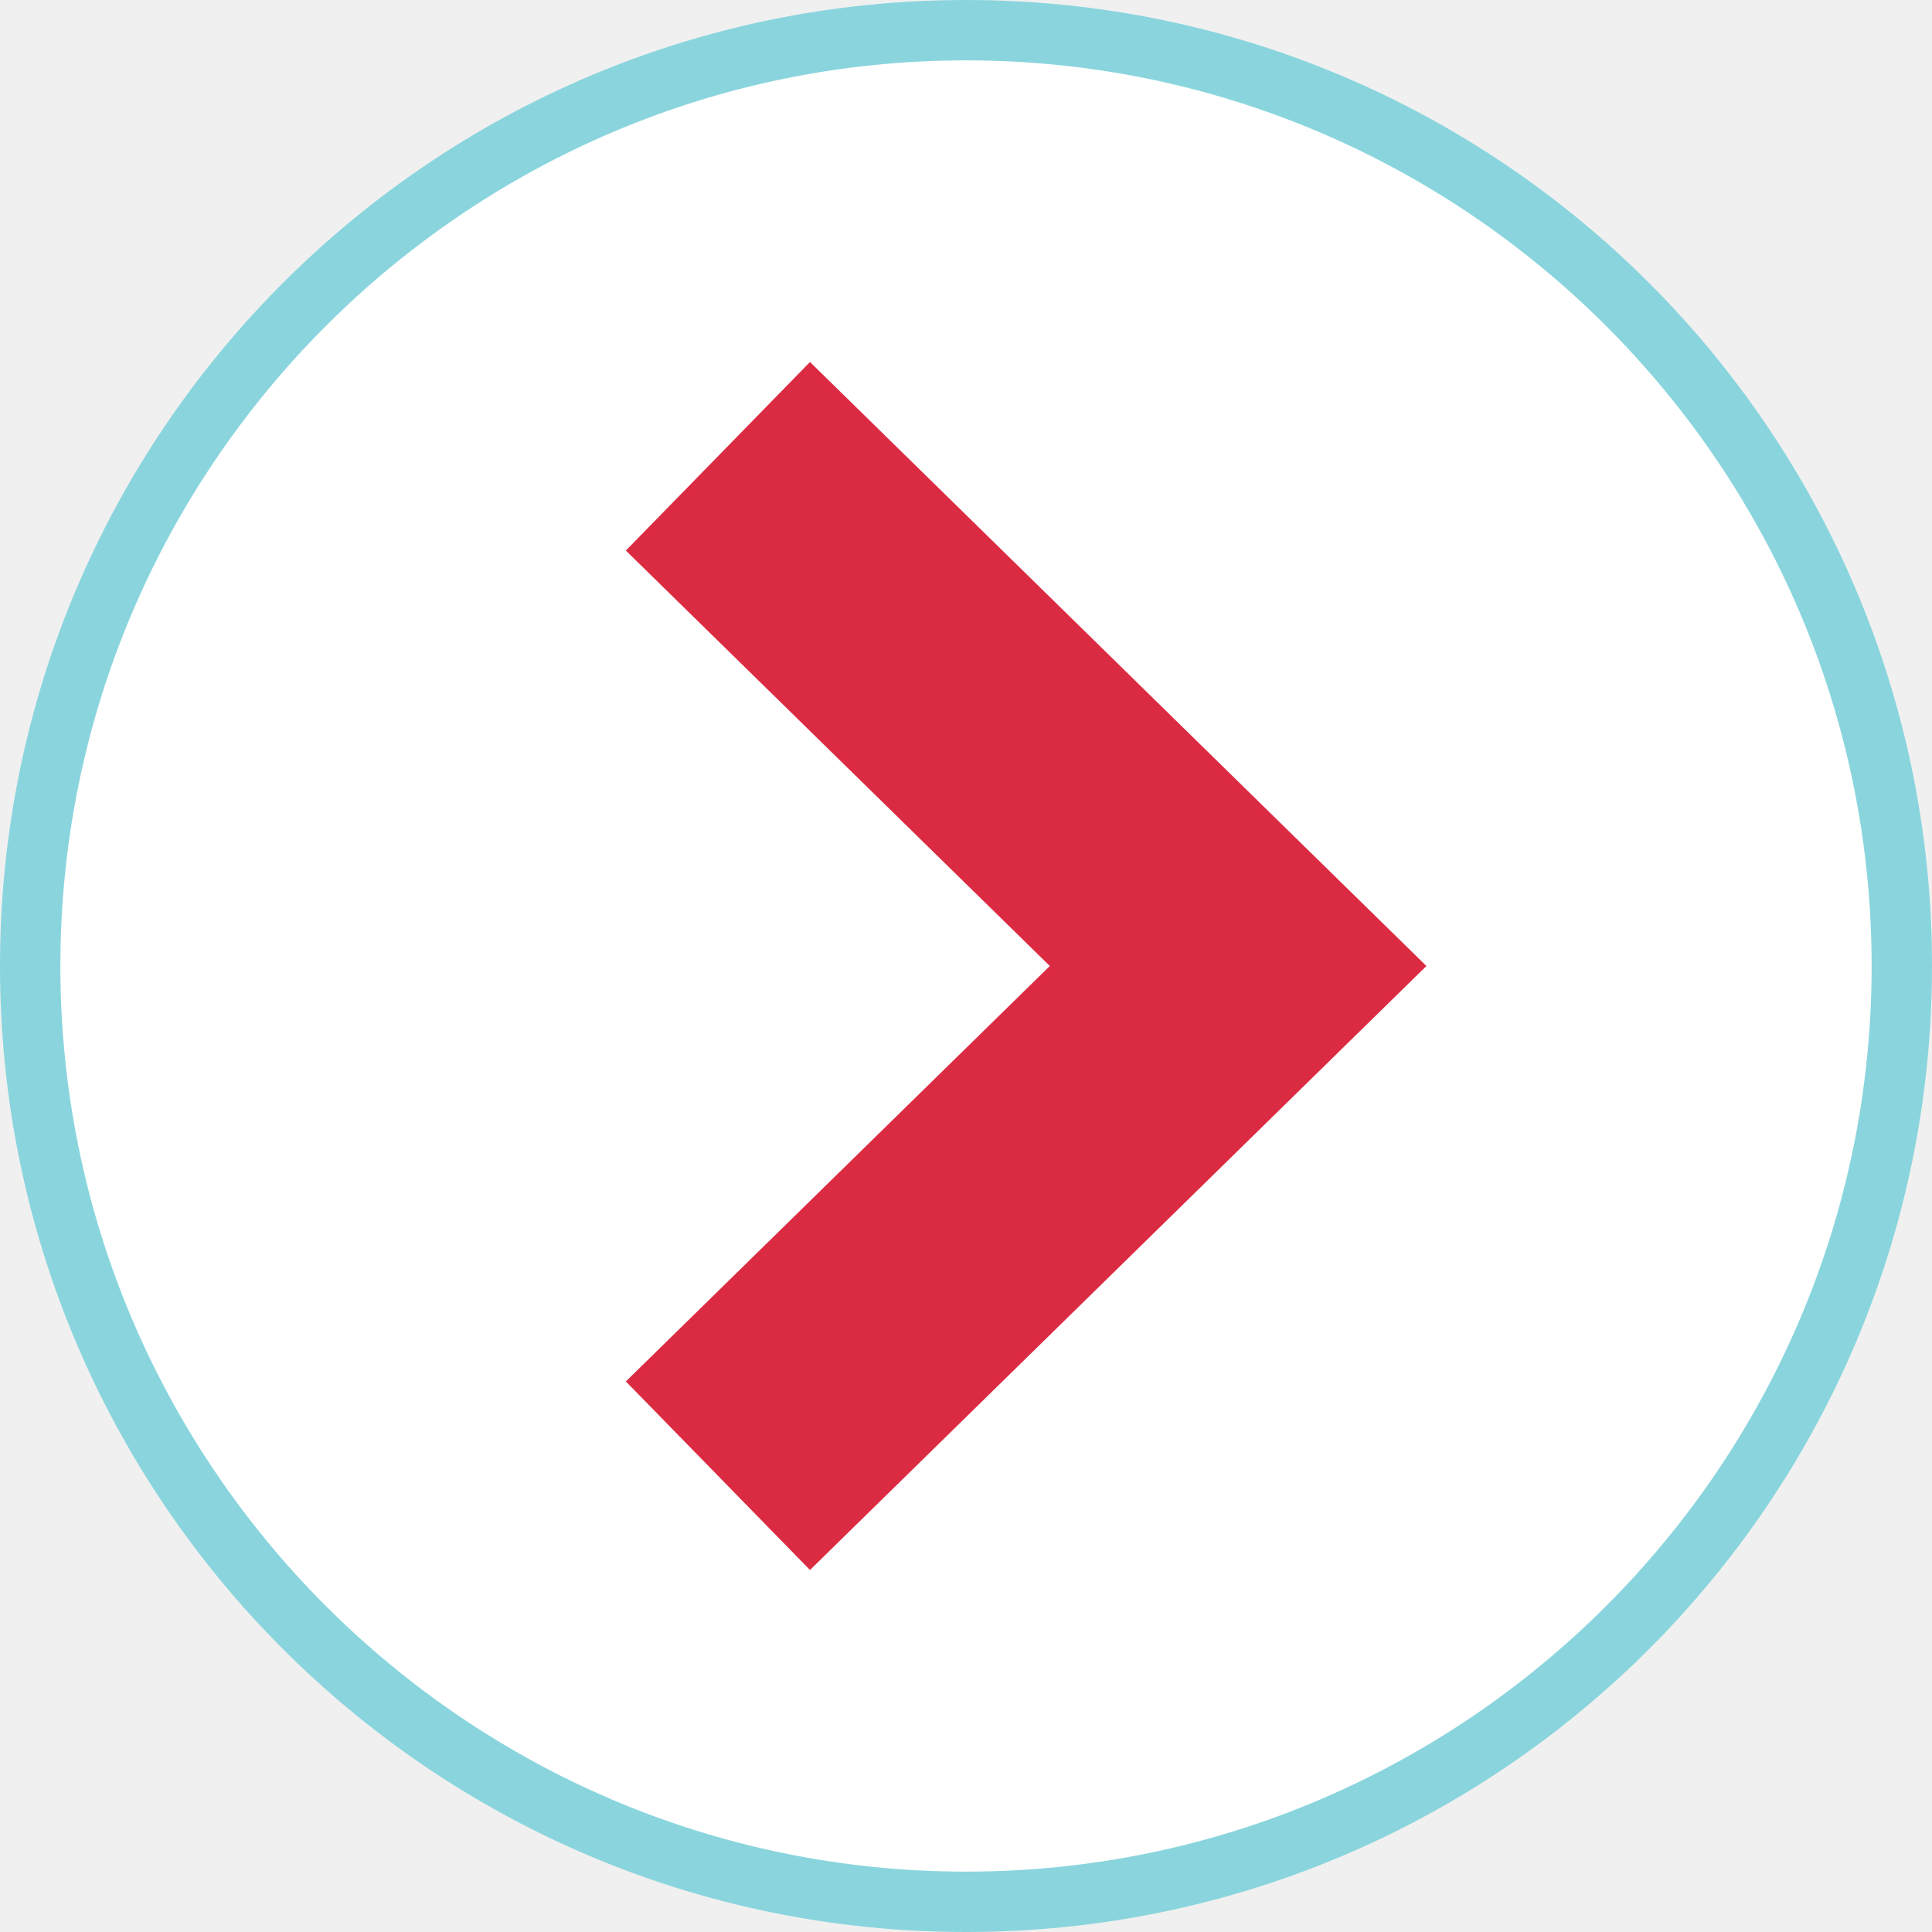
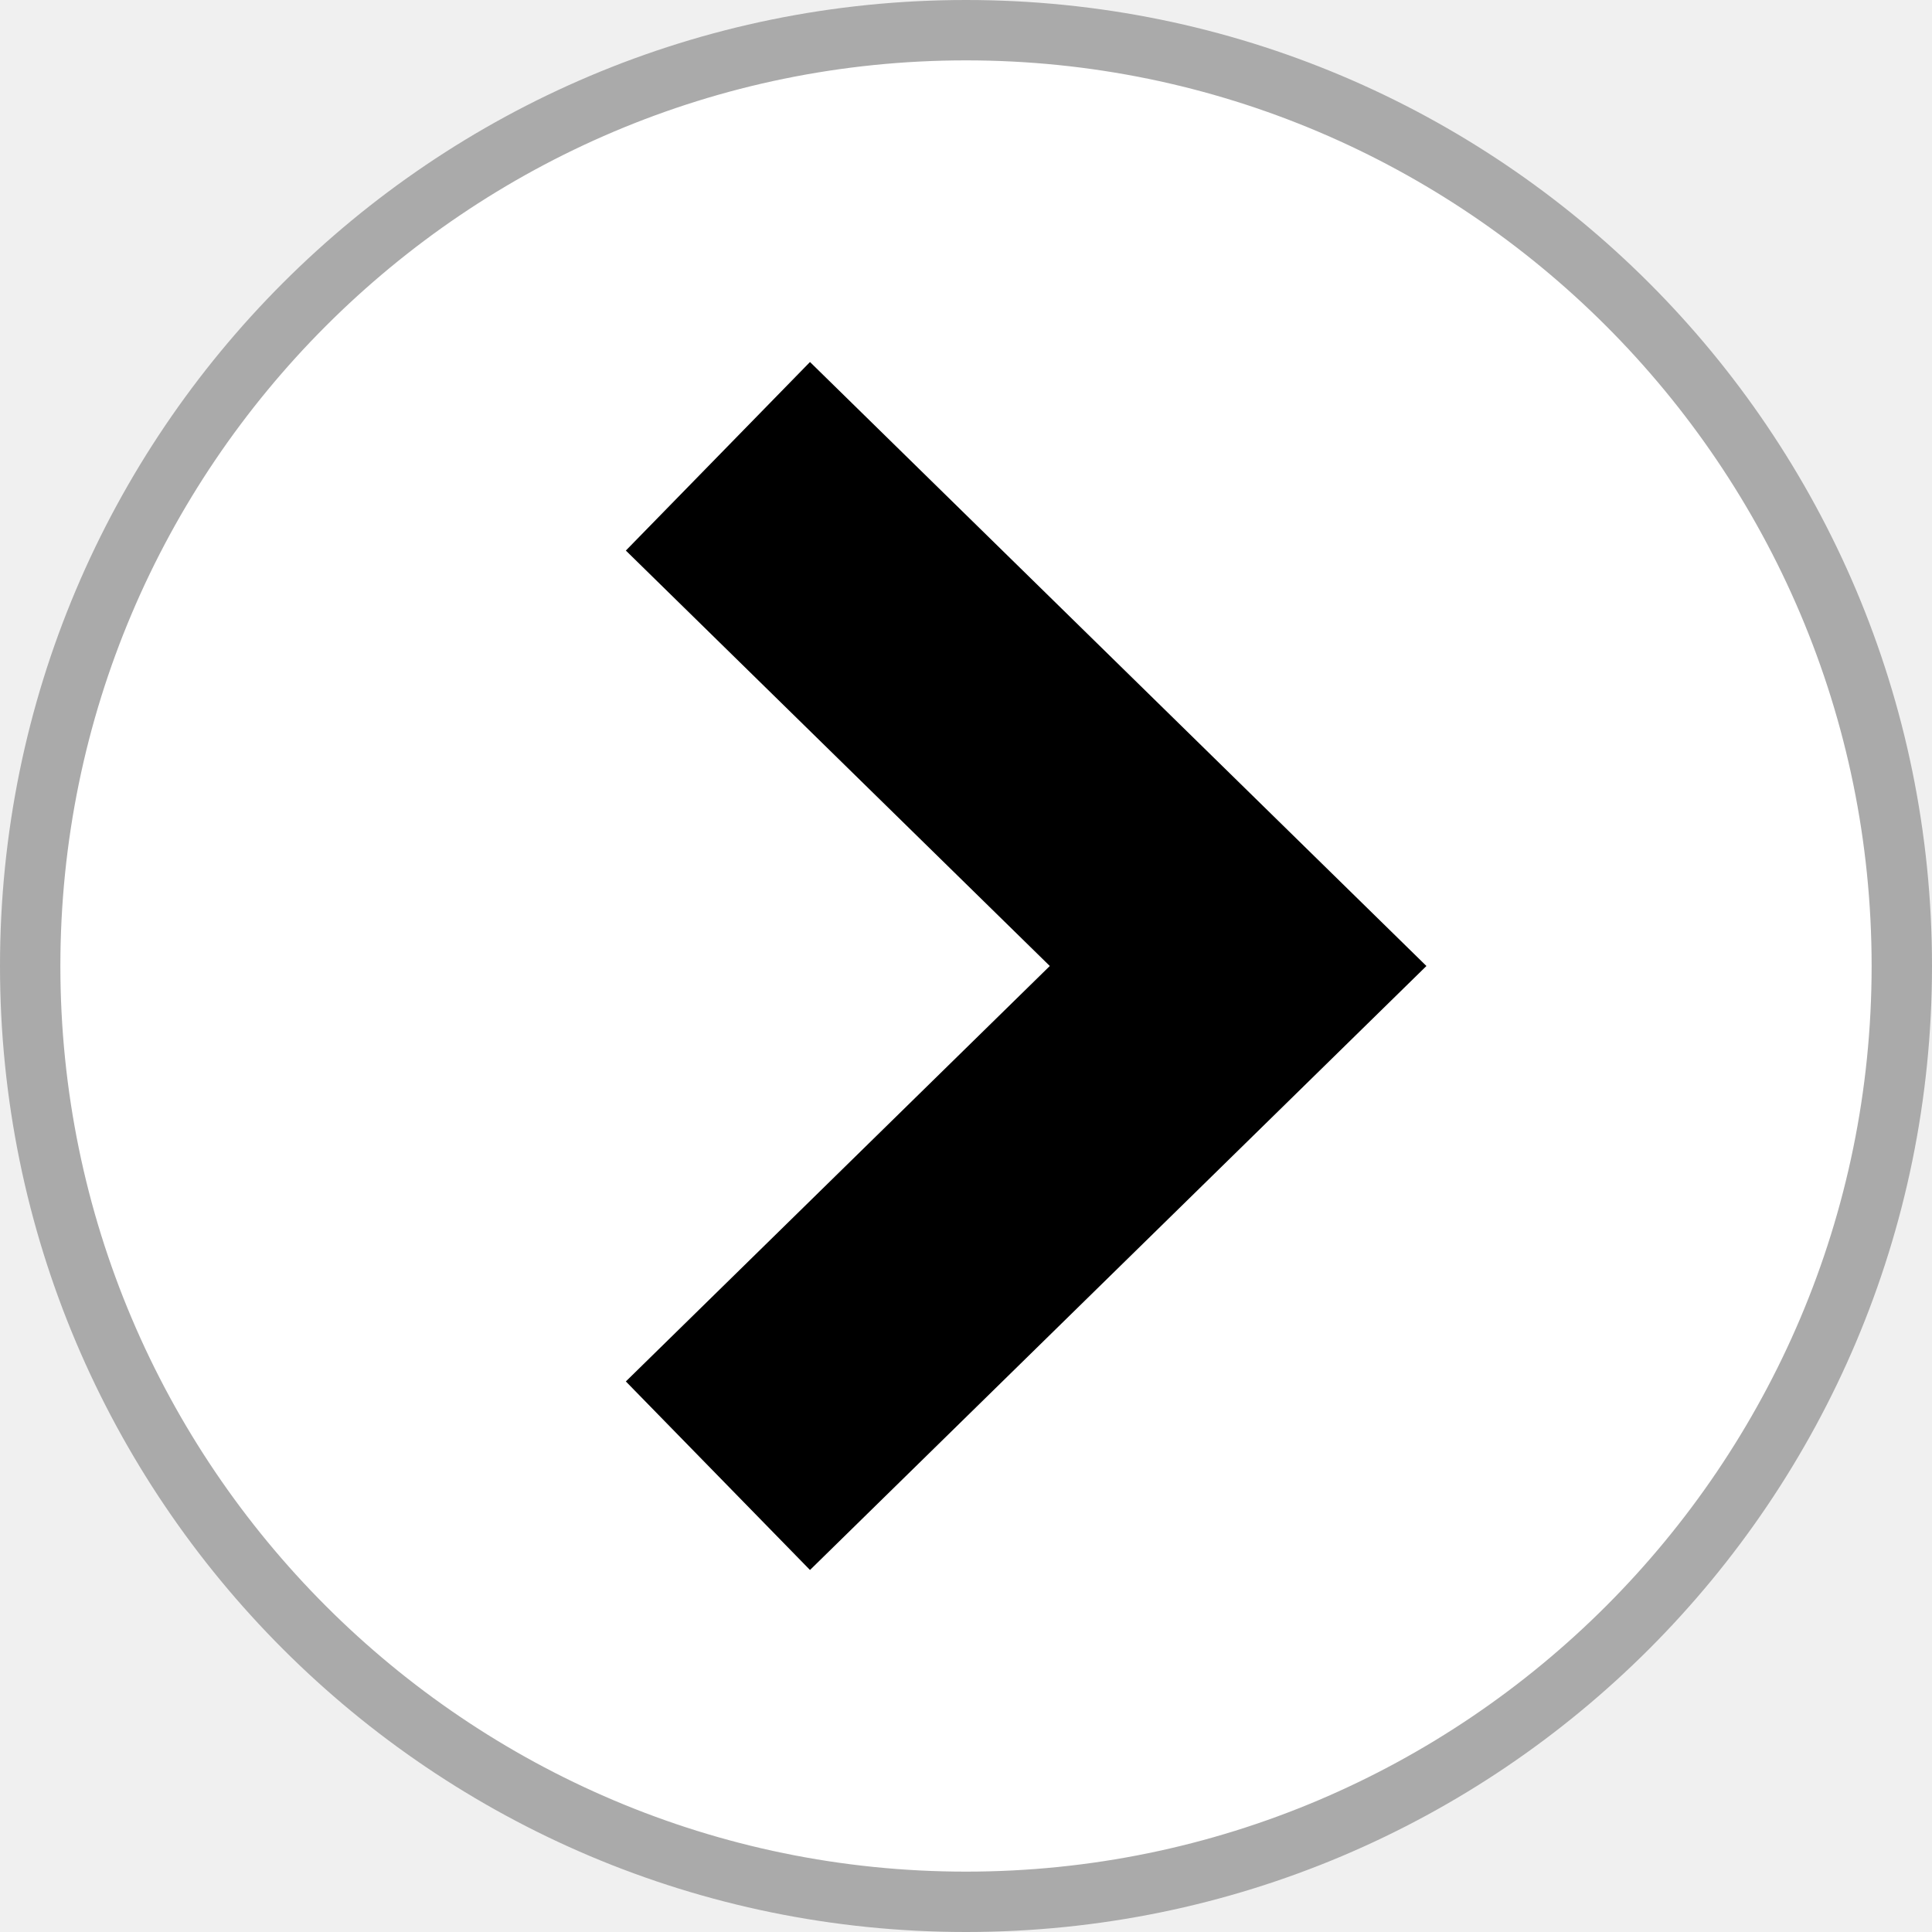
<svg xmlns="http://www.w3.org/2000/svg" height="800px" width="800px" version="1.1" id="Layer_1" viewBox="0 0 512 512" xml:space="preserve">
  <path style="fill:#FFFFFF;" d="M256,504C119.248,504,8,392.752,8,256S119.248,8,256,8s248,111.248,248,248S392.752,504,256,504z" />
-   <path style="fill:#8AD5DD;" d="M256,16c132.336,0,240,107.664,240,240S388.336,496,256,496S16,388.336,16,256S123.664,16,256,16   M256,0C114.608,0,0,114.608,0,256c0,141.376,114.608,256,256,256s256-114.624,256-256C512,114.608,397.392,0,256,0L256,0z" />
-   <polygon style="fill:#DB2B42;" points="214.656,95.936 378.016,256 214.656,416.064 165.856,366.096 278.208,256 165.856,145.904   " />
+   <path style="fill:#AAA;" d="M256,16c132.336,0,240,107.664,240,240S388.336,496,256,496S16,388.336,16,256S123.664,16,256,16   M256,0C114.608,0,0,114.608,0,256c0,141.376,114.608,256,256,256s256-114.624,256-256C512,114.608,397.392,0,256,0L256,0z" />
+   <polygon style="fill:#000000;" points="214.656,95.936 378.016,256 214.656,416.064 165.856,366.096 278.208,256 165.856,145.904  " />
</svg>
